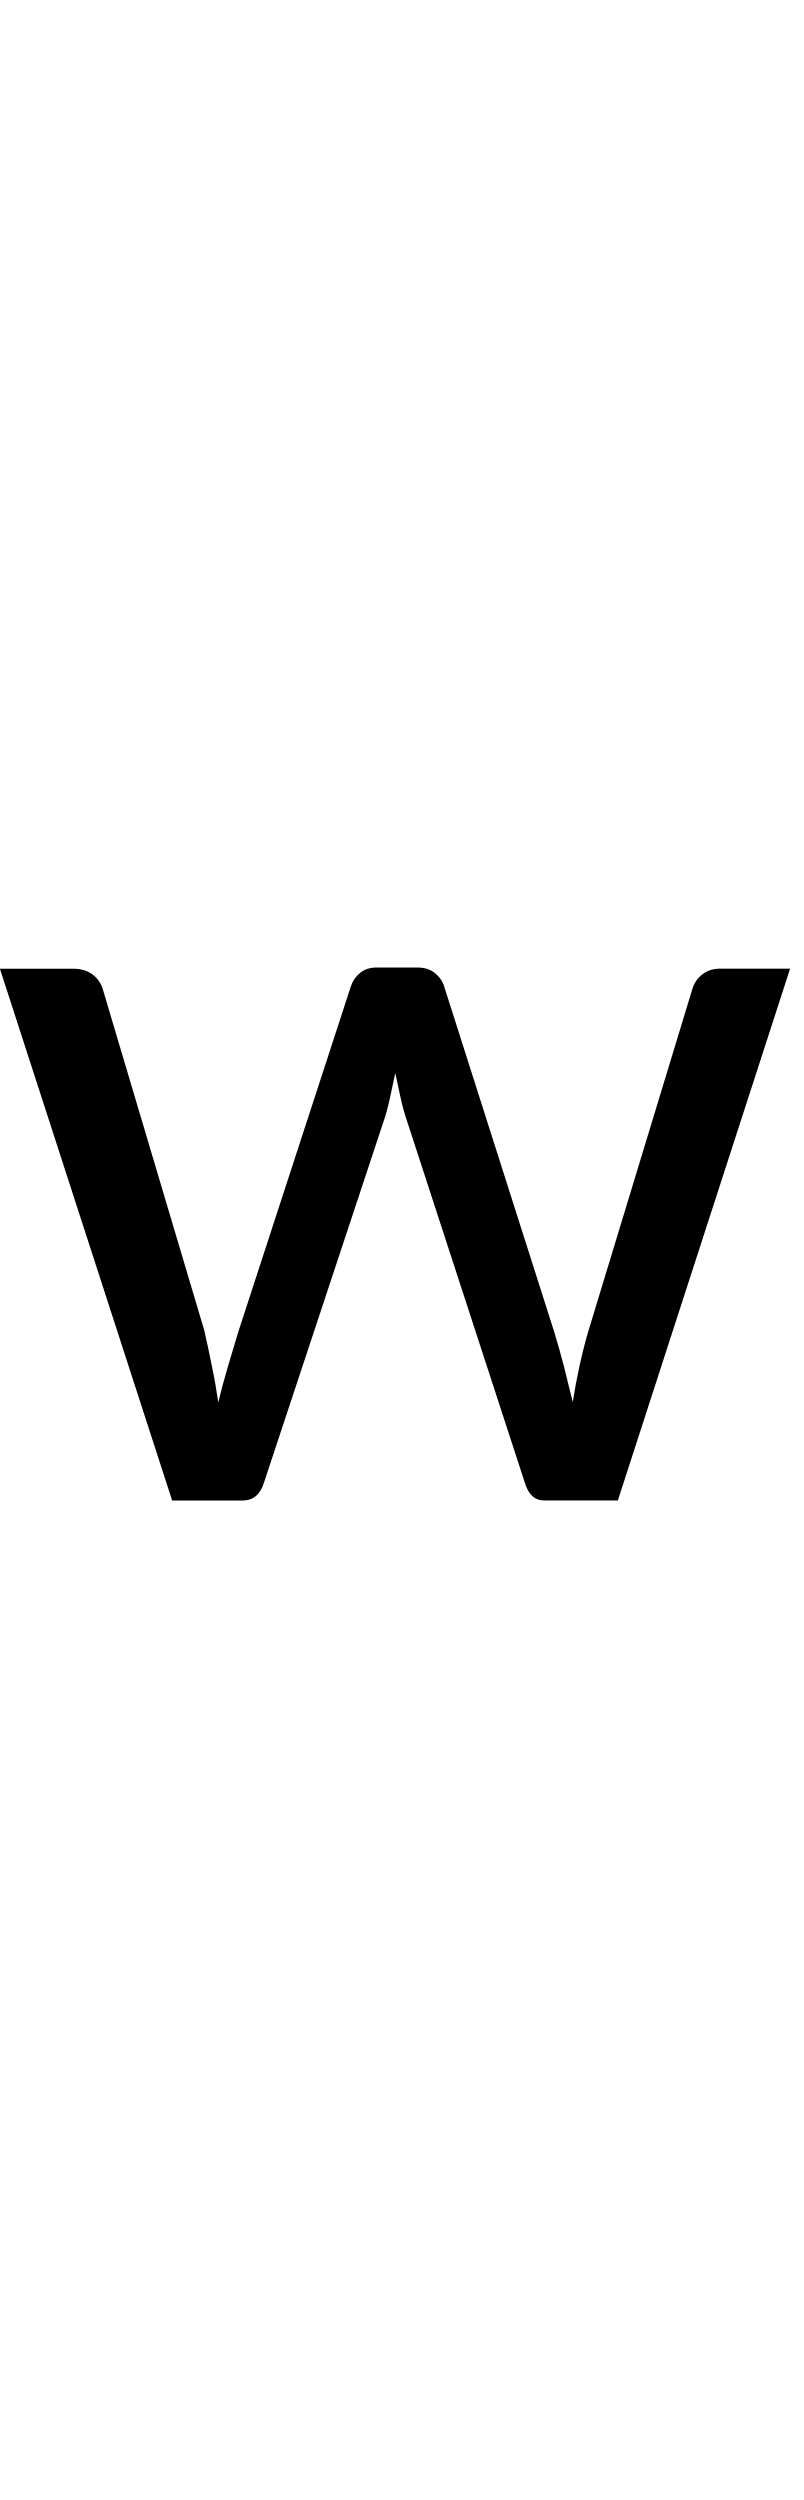
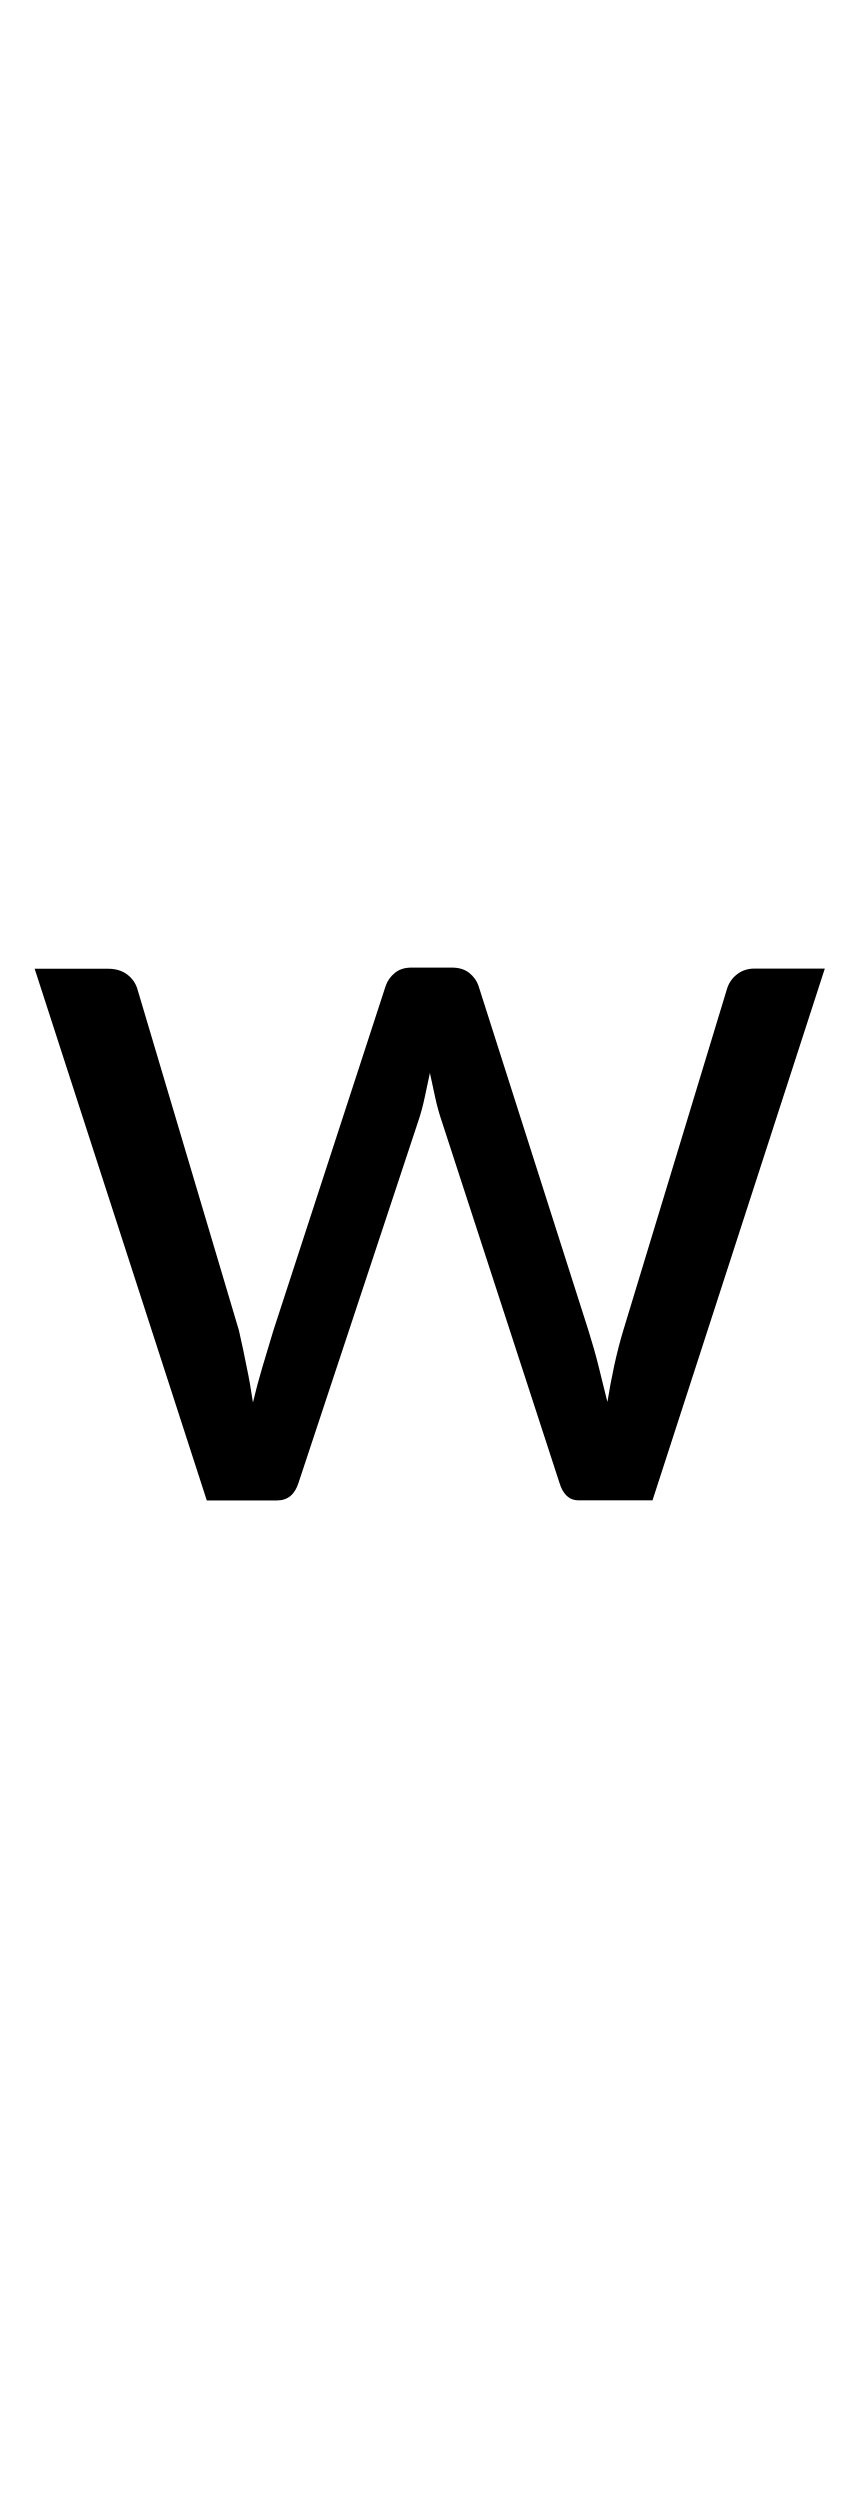
- <svg xmlns="http://www.w3.org/2000/svg" version="1.1" width="9" height="28" viewBox="0 0 9 28">
+ <svg xmlns="http://www.w3.org/2000/svg" version="1.1" id="Capa_1" x="0px" y="0px" width="9.625px" height="28px" viewBox="0 0 9.625 28" enable-background="new 0 0 9.625 28" xml:space="preserve">
  <g id="icomoon-ignore">
-     <line stroke-width="1" x1="" y1="" x2="" y2="" stroke="#449FDB" opacity="" />
+     <line fill="none" stroke="#449FDB" x1="4.812" y1="0" x2="4.812" y2="0" />
  </g>
-   <path d="M0 10.85h0.823c0.087 0 0.157 0.022 0.213 0.064s0.092 0.095 0.112 0.154l1.14 3.833c0.031 0.14 0.062 0.277 0.087 0.409 0.028 0.132 0.050 0.263 0.070 0.398 0.031-0.132 0.067-0.266 0.106-0.398s0.081-0.269 0.123-0.409l1.257-3.858c0.020-0.059 0.053-0.106 0.104-0.148 0.048-0.039 0.109-0.059 0.185-0.059h0.454c0.078 0 0.143 0.020 0.193 0.059s0.087 0.090 0.106 0.148l1.229 3.858c0.042 0.137 0.081 0.272 0.115 0.406s0.064 0.266 0.098 0.395c0.020-0.129 0.045-0.263 0.076-0.406 0.031-0.14 0.064-0.272 0.101-0.395l1.165-3.833c0.020-0.062 0.056-0.115 0.112-0.157s0.12-0.062 0.193-0.062h0.787l-1.929 5.956h-0.829c-0.101 0-0.174-0.067-0.213-0.199l-1.316-4.040c-0.031-0.090-0.056-0.182-0.076-0.274s-0.039-0.182-0.059-0.274c-0.020 0.090-0.039 0.182-0.059 0.277s-0.045 0.188-0.076 0.277l-1.336 4.035c-0.042 0.134-0.123 0.199-0.241 0.199h-0.787l-1.929-5.956z" opacity="1" visibility="false" fill="#000000" />
+   <path d="M0.388,10.85h0.823c0.087,0,0.157,0.022,0.213,0.064c0.056,0.042,0.092,0.095,0.112,0.154l1.14,3.833  c0.031,0.141,0.062,0.277,0.087,0.41c0.028,0.131,0.05,0.263,0.07,0.397c0.031-0.132,0.067-0.267,0.106-0.397  c0.039-0.133,0.081-0.27,0.123-0.41l1.257-3.857c0.02-0.059,0.053-0.106,0.104-0.148c0.048-0.039,0.109-0.059,0.185-0.059h0.454  c0.078,0,0.143,0.02,0.193,0.059c0.049,0.039,0.086,0.09,0.105,0.148L6.59,14.9c0.043,0.138,0.082,0.272,0.115,0.406  c0.035,0.135,0.064,0.267,0.098,0.396c0.021-0.129,0.045-0.263,0.076-0.406c0.031-0.14,0.064-0.272,0.102-0.396l1.164-3.833  c0.021-0.062,0.057-0.115,0.113-0.157c0.055-0.042,0.119-0.062,0.193-0.062h0.787l-1.93,5.956h-0.83c-0.1,0-0.174-0.066-0.213-0.199  l-1.315-4.04c-0.031-0.09-0.056-0.182-0.076-0.274s-0.039-0.182-0.059-0.274c-0.02,0.09-0.039,0.182-0.059,0.277  c-0.02,0.095-0.045,0.188-0.076,0.277l-1.336,4.035c-0.042,0.134-0.123,0.199-0.241,0.199H2.316L0.388,10.85L0.388,10.85z" />
</svg>
